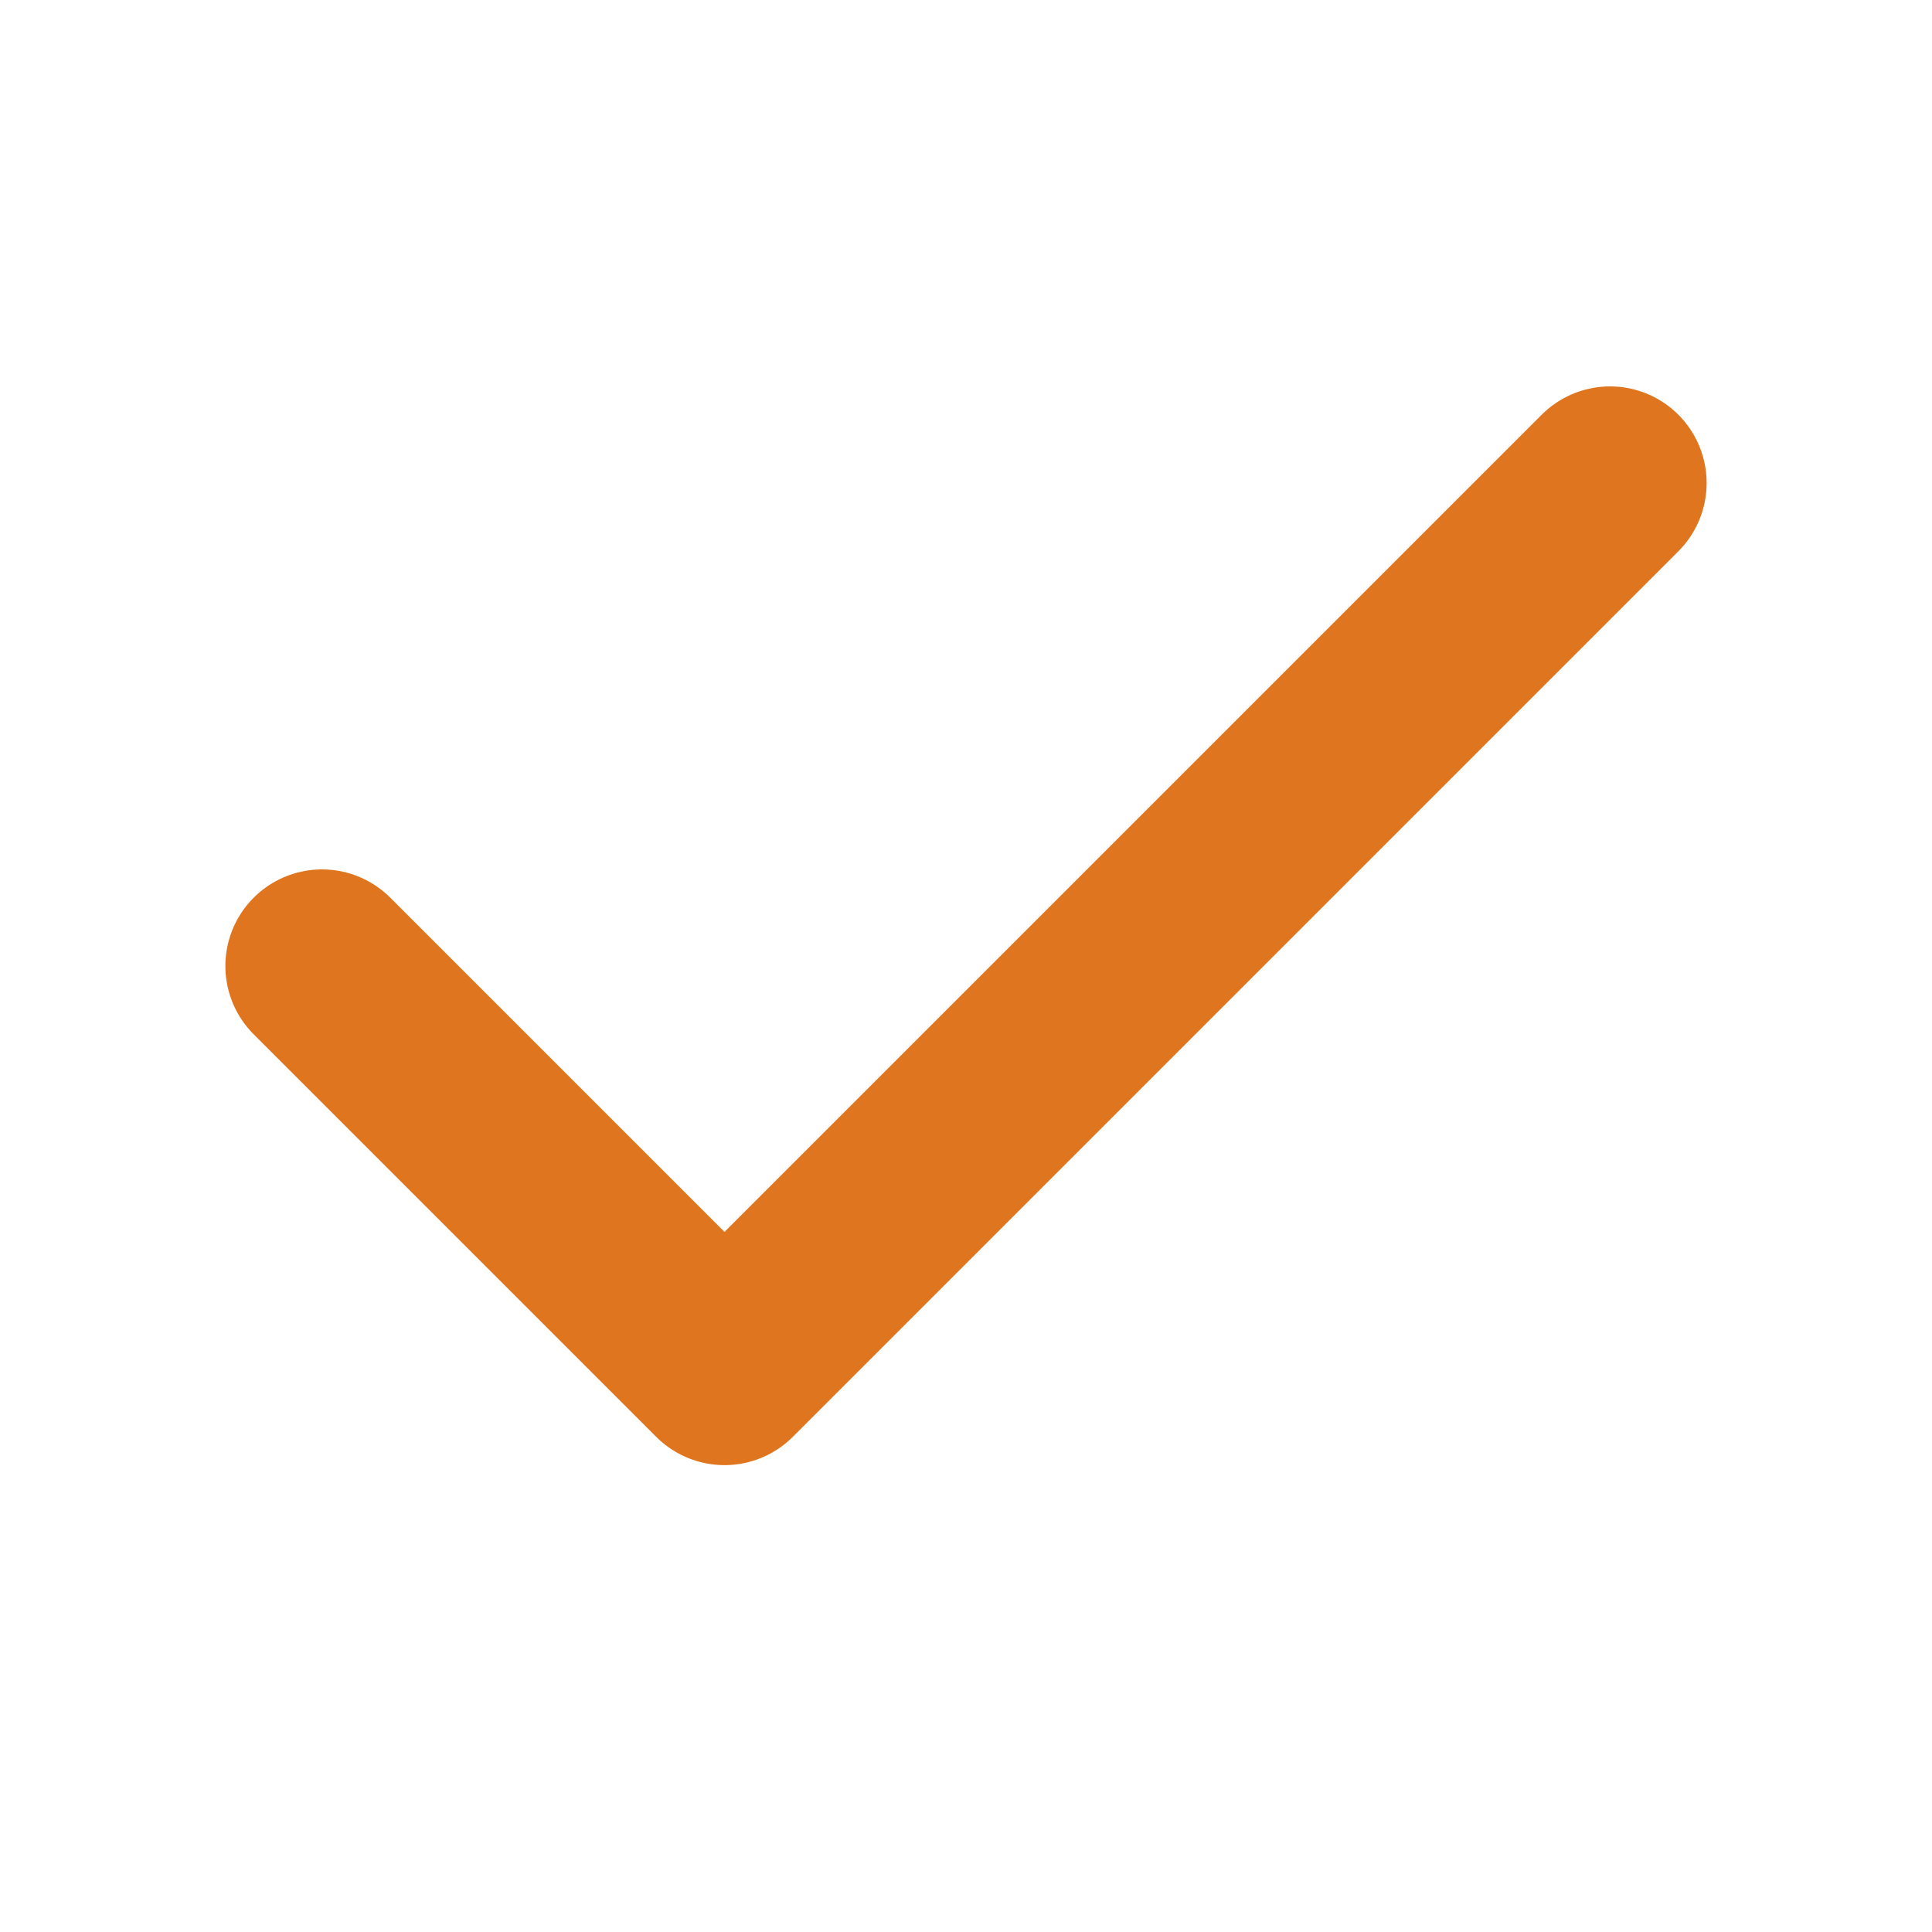
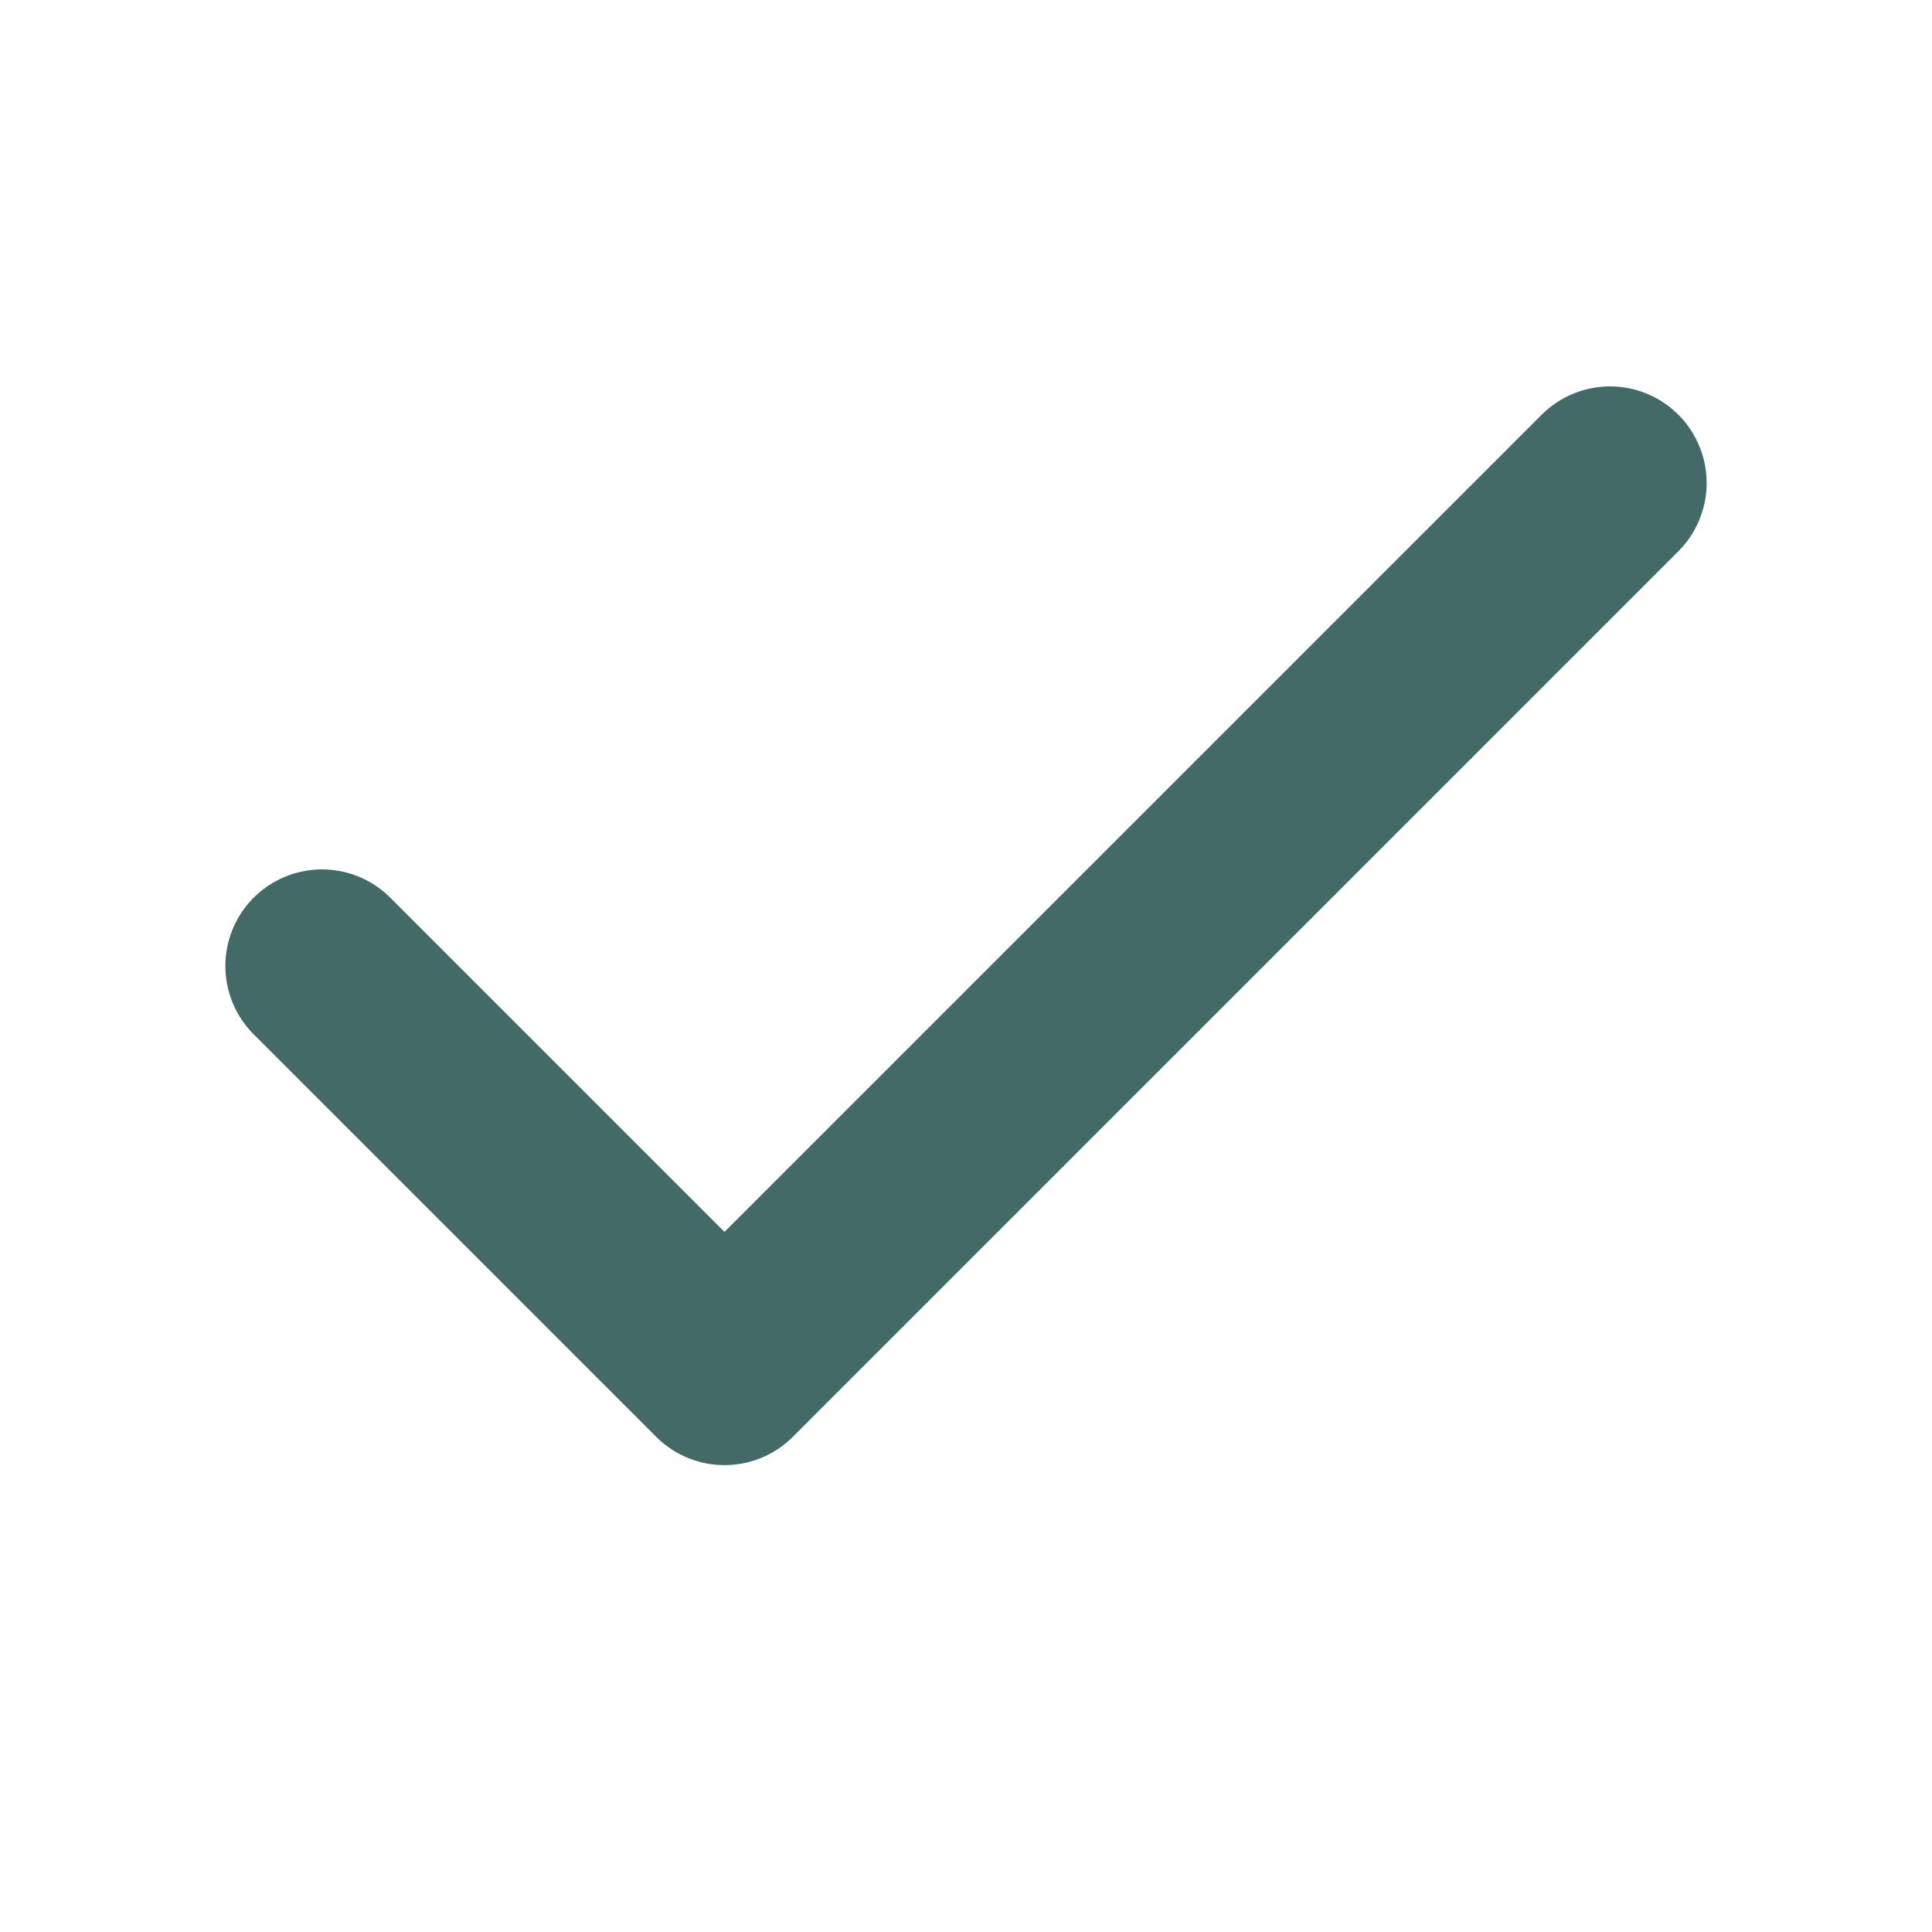
<svg xmlns="http://www.w3.org/2000/svg" width="20" height="20" viewBox="0 0 20 20" fill="none">
-   <path d="M16.667 5L7.5 14.167L3.333 10" stroke="#DF761F" stroke-width="2" stroke-linecap="round" stroke-linejoin="round" />
+   <path d="M16.667 5L7.5 14.167L3.333 10" stroke="#446A68" stroke-width="2" stroke-linecap="round" stroke-linejoin="round" />
</svg>
